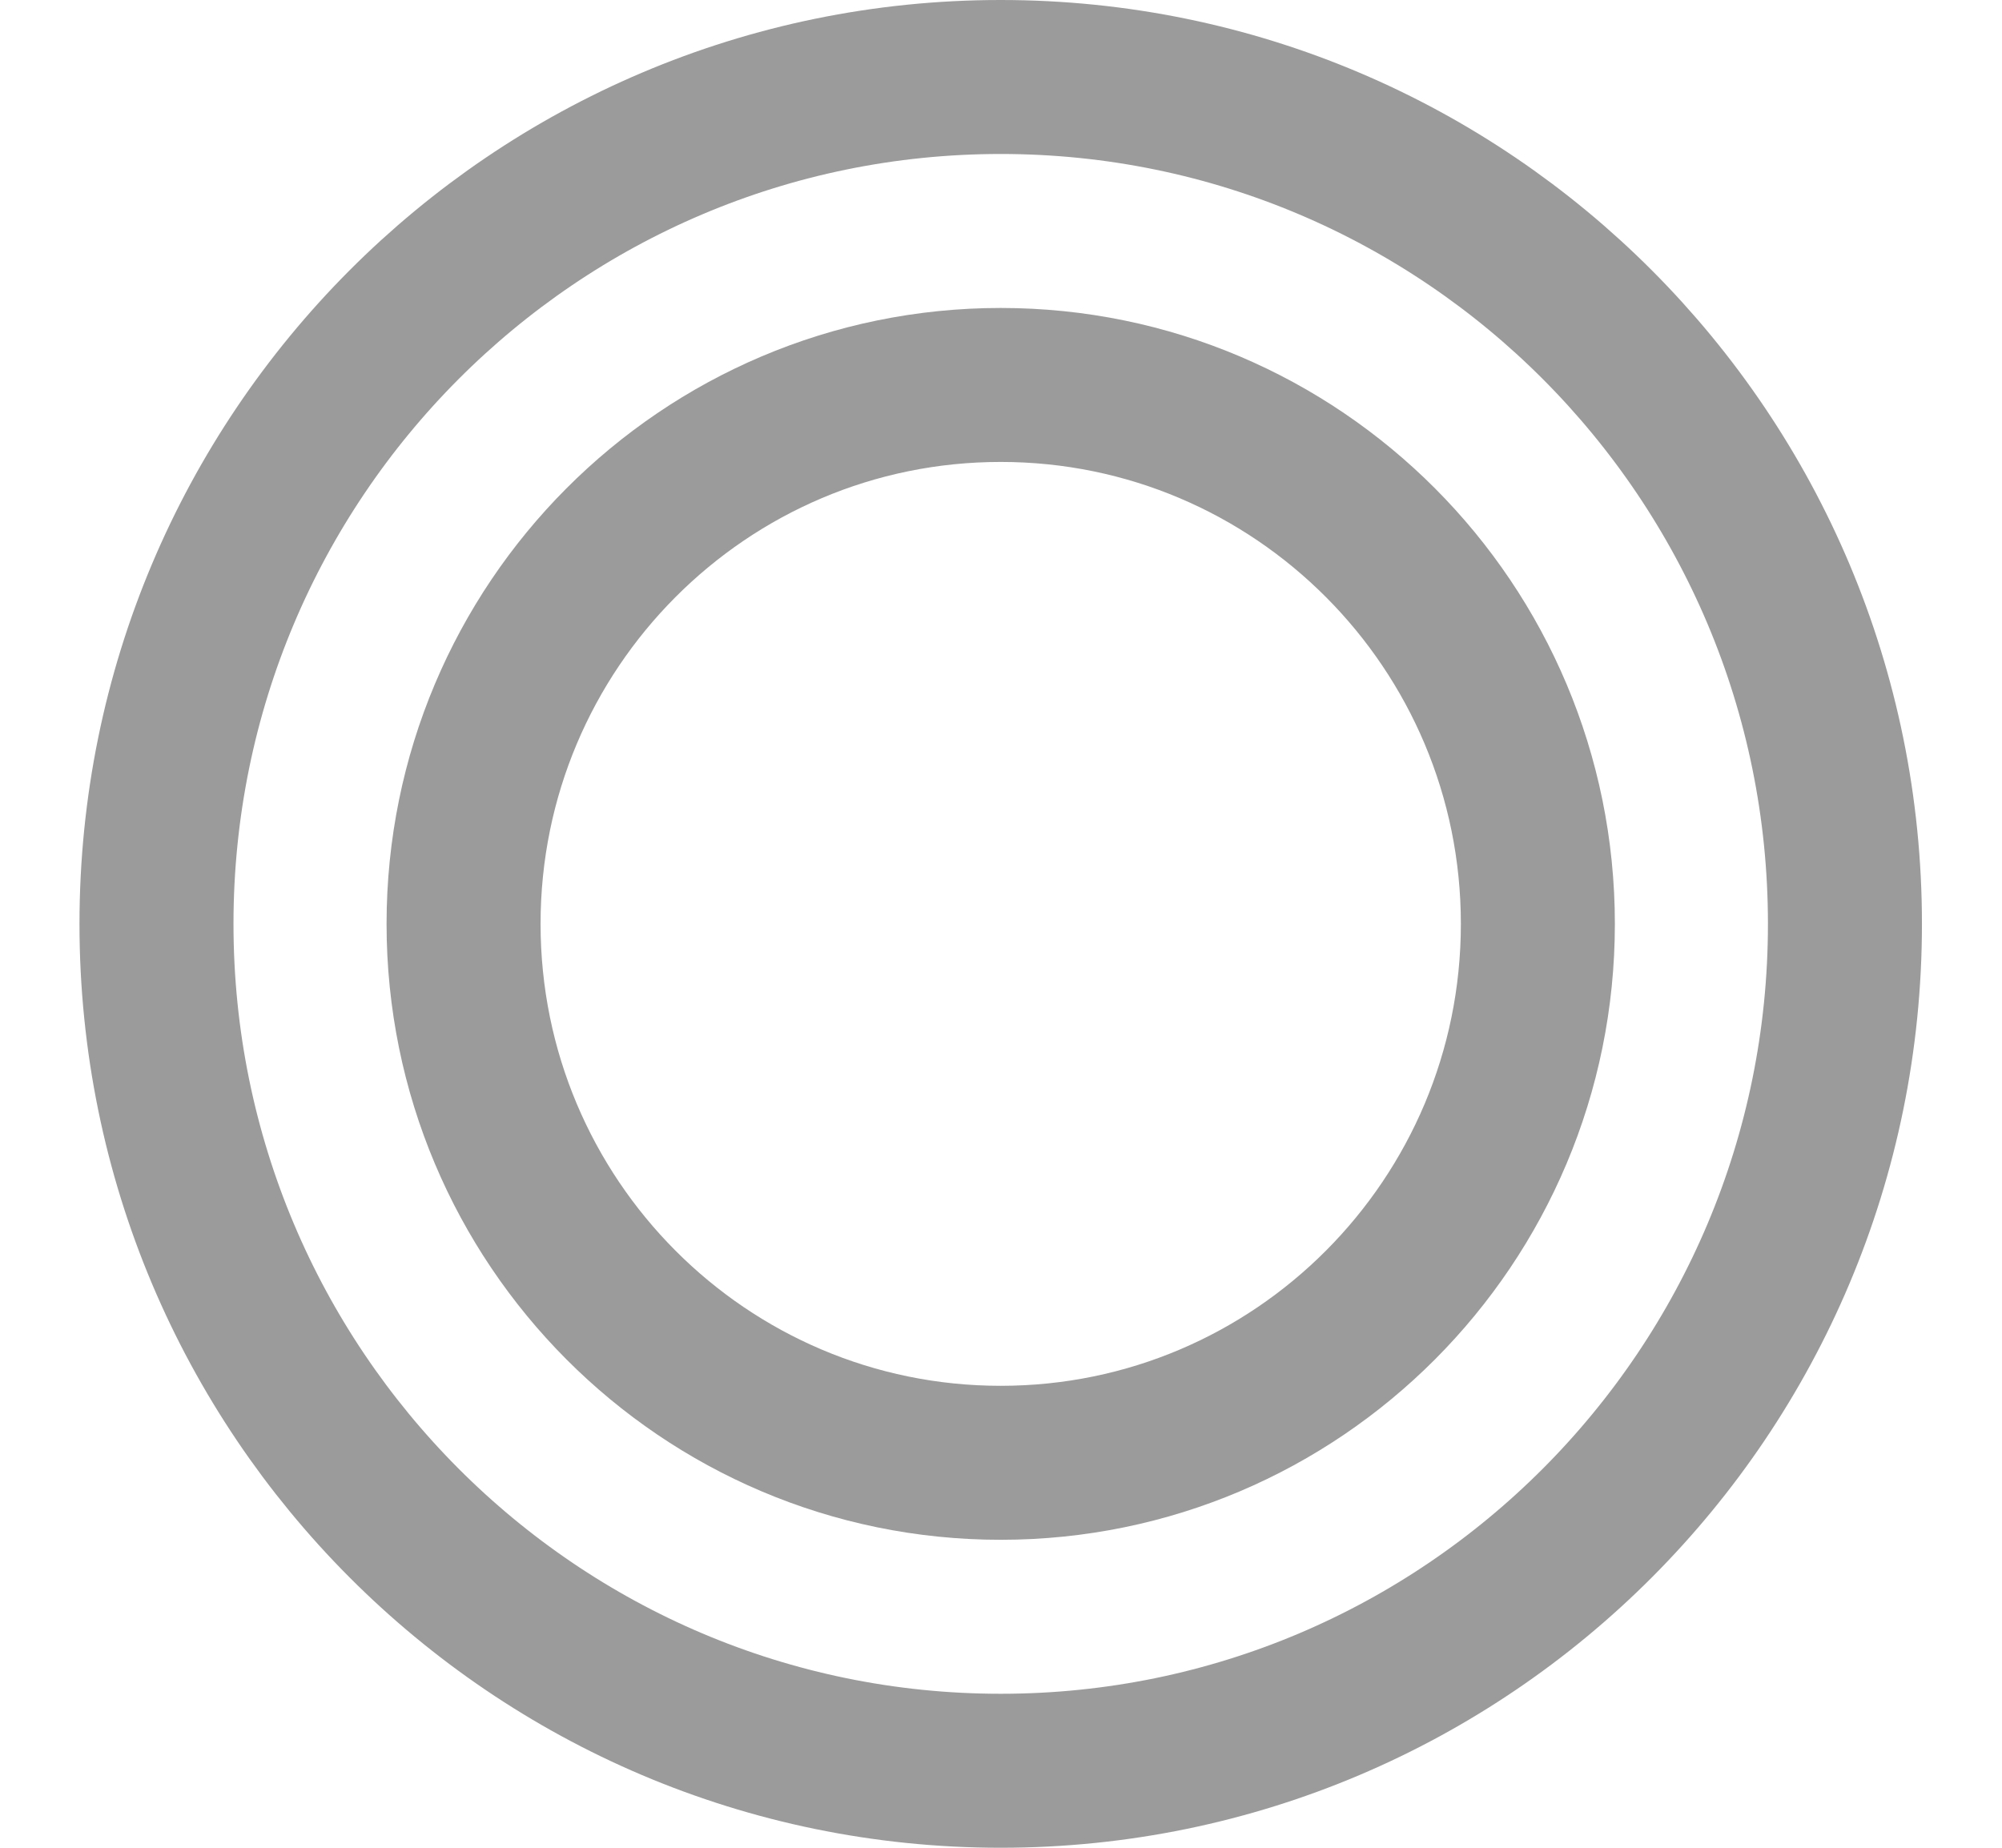
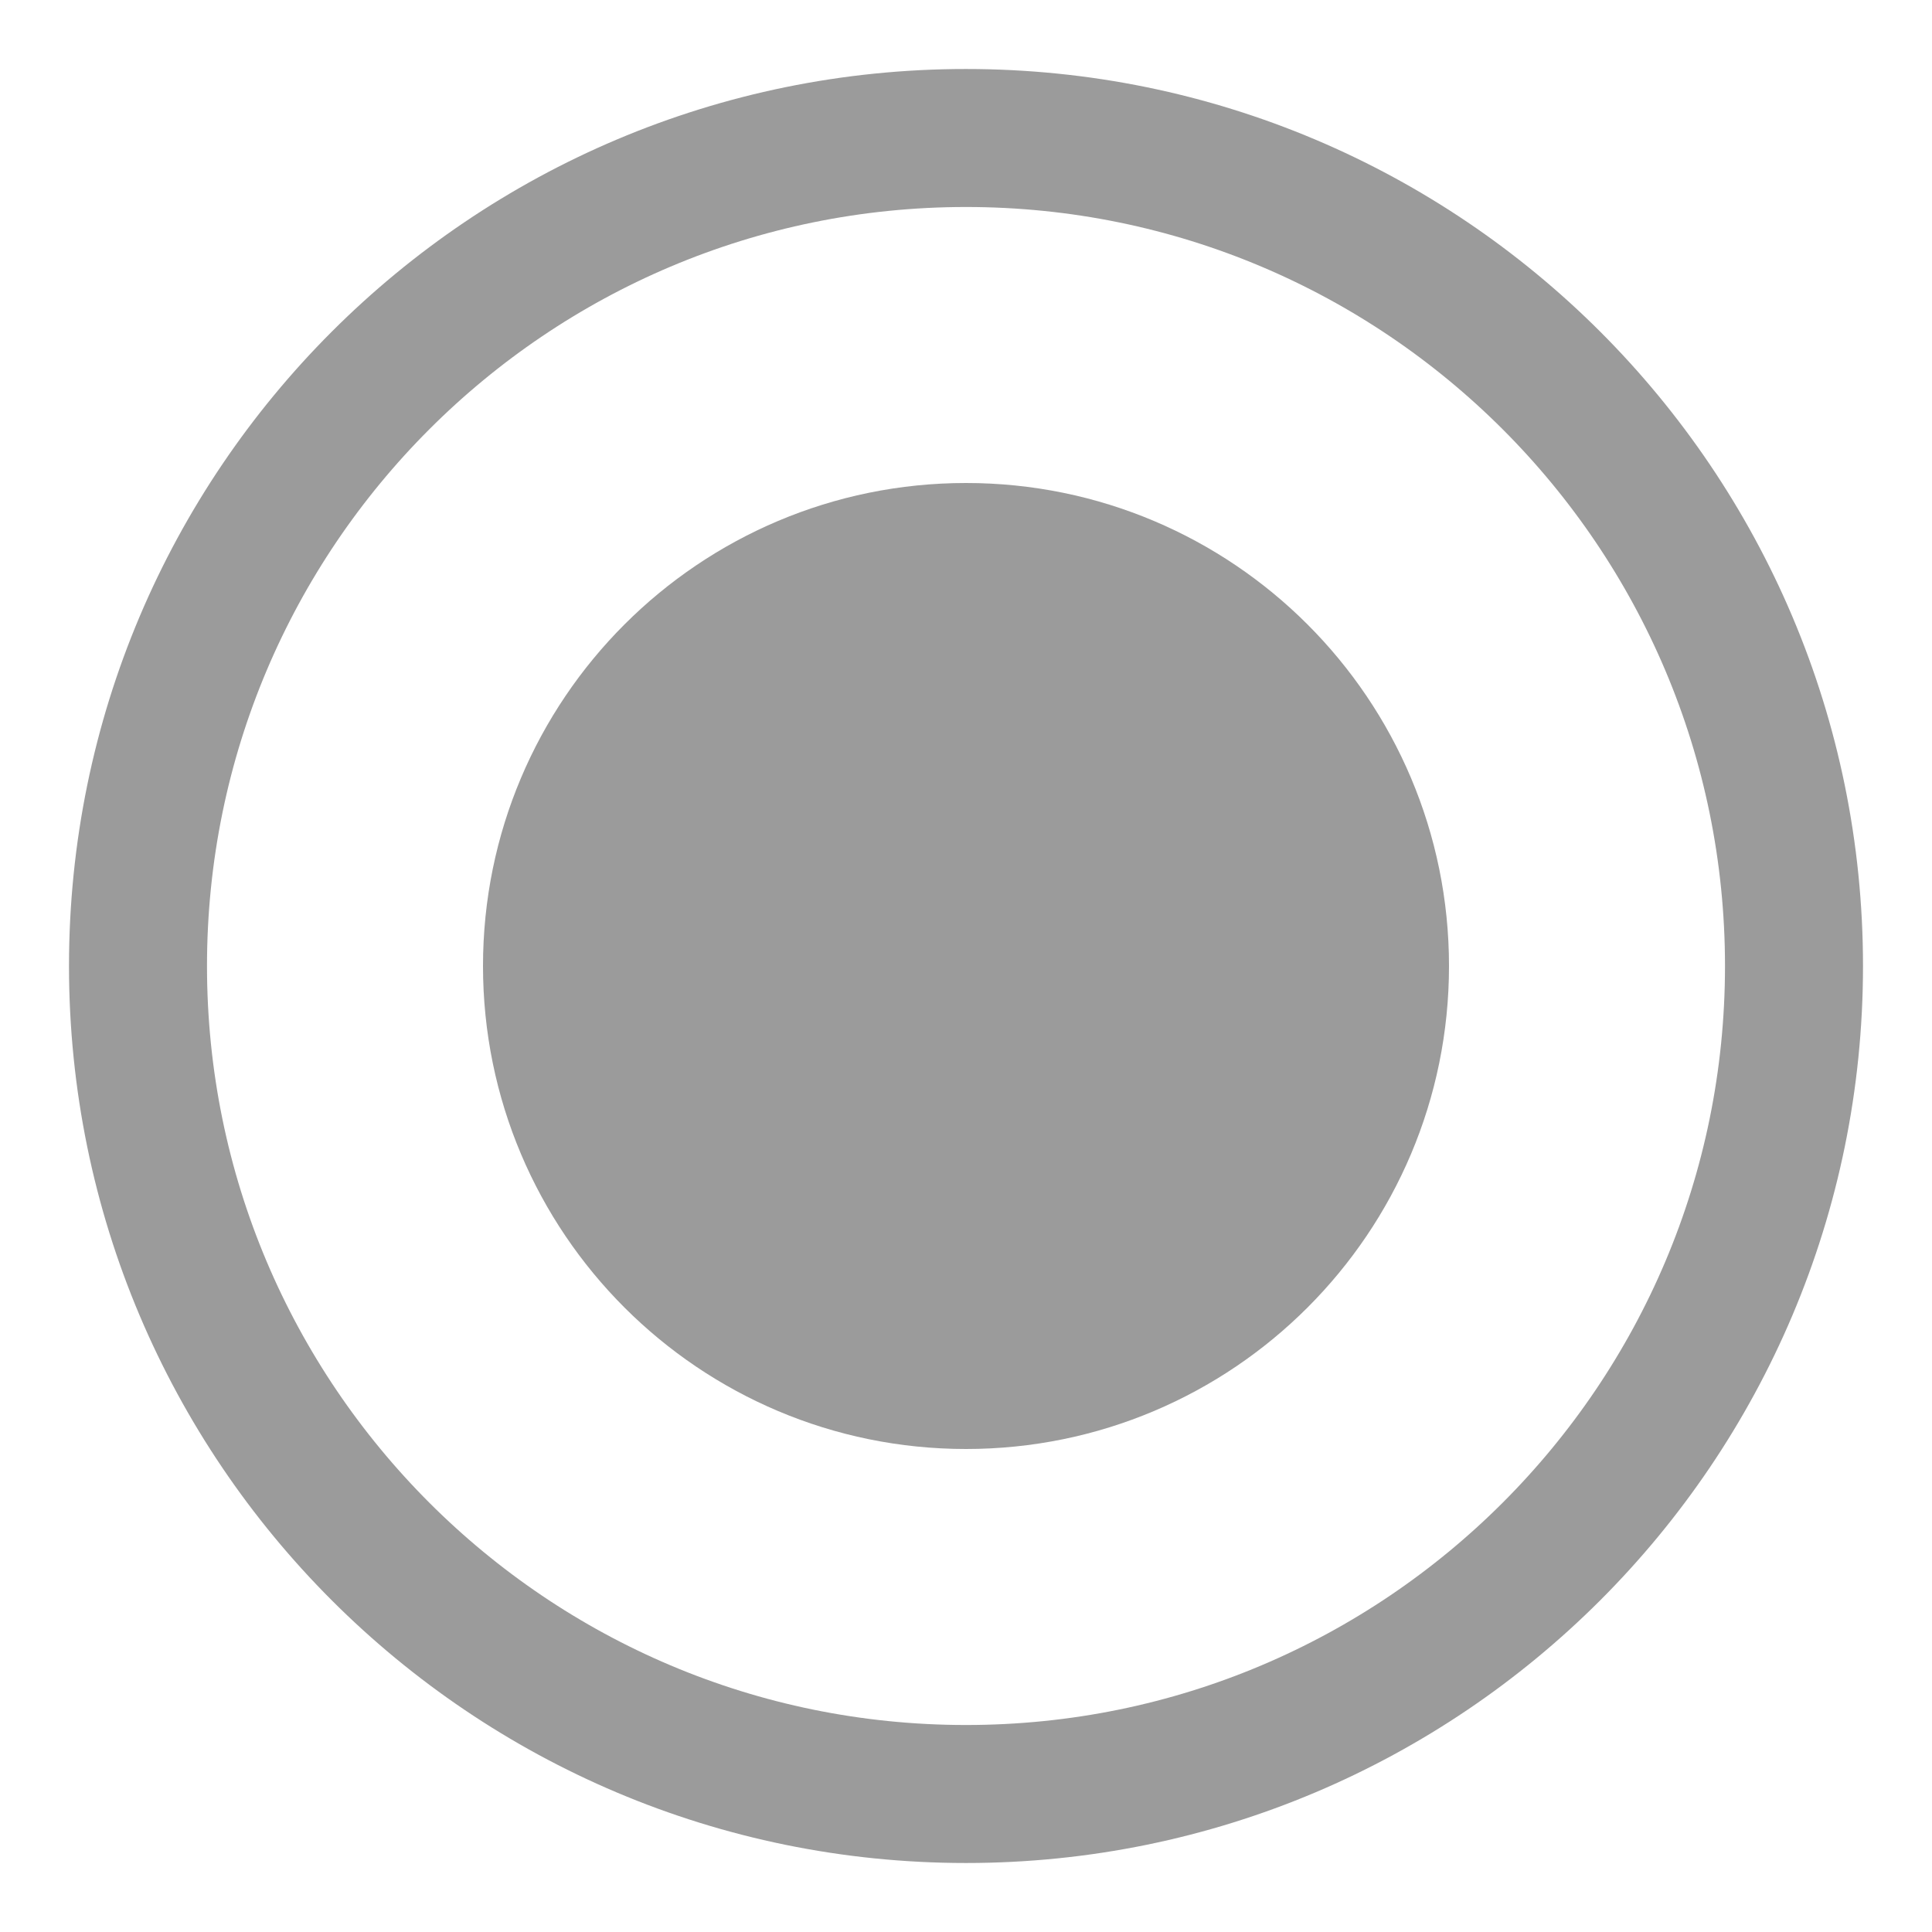
- <svg xmlns="http://www.w3.org/2000/svg" width="13px" height="12px" viewBox="0 0 13 12" version="1.1">
+ <svg xmlns="http://www.w3.org/2000/svg" width="14px" height="14px" viewBox="0 0 14 14" version="1.1">
  <defs />
-   <g id="Answer-selector" stroke="none" stroke-width="1" fill="none" fill-rule="evenodd">
-     <g id="selector-04" transform="translate(-318, -231)" stroke="#9B9B9B">
-       <g id="menu" transform="translate(153, 175)">
-         <g id="Radio" transform="translate(124.6364, 48)">
-           <g id="Group" transform="translate(19, 8)">
-             <g id="Group-7" transform="translate(21.87976, 0)">
-               <ellipse id="Oval-44" cx="5.982" cy="6" rx="5.482" ry="5.5" />
-               <ellipse id="Oval-44" cx="5.982" cy="6" rx="3.488" ry="3.5" />
-             </g>
-           </g>
-         </g>
-       </g>
+   <g id="Page-1" stroke="none" stroke-width="1" fill="none" fill-rule="evenodd">
+     <g id="radio" transform="translate(1, 1)" stroke="#9B9B9B">
+       <circle id="Oval-44" cx="6" cy="6" r="6" />
+       <circle id="Oval-44" fill="#9B9B9B" cx="6" cy="6" r="3" />
    </g>
  </g>
</svg>
